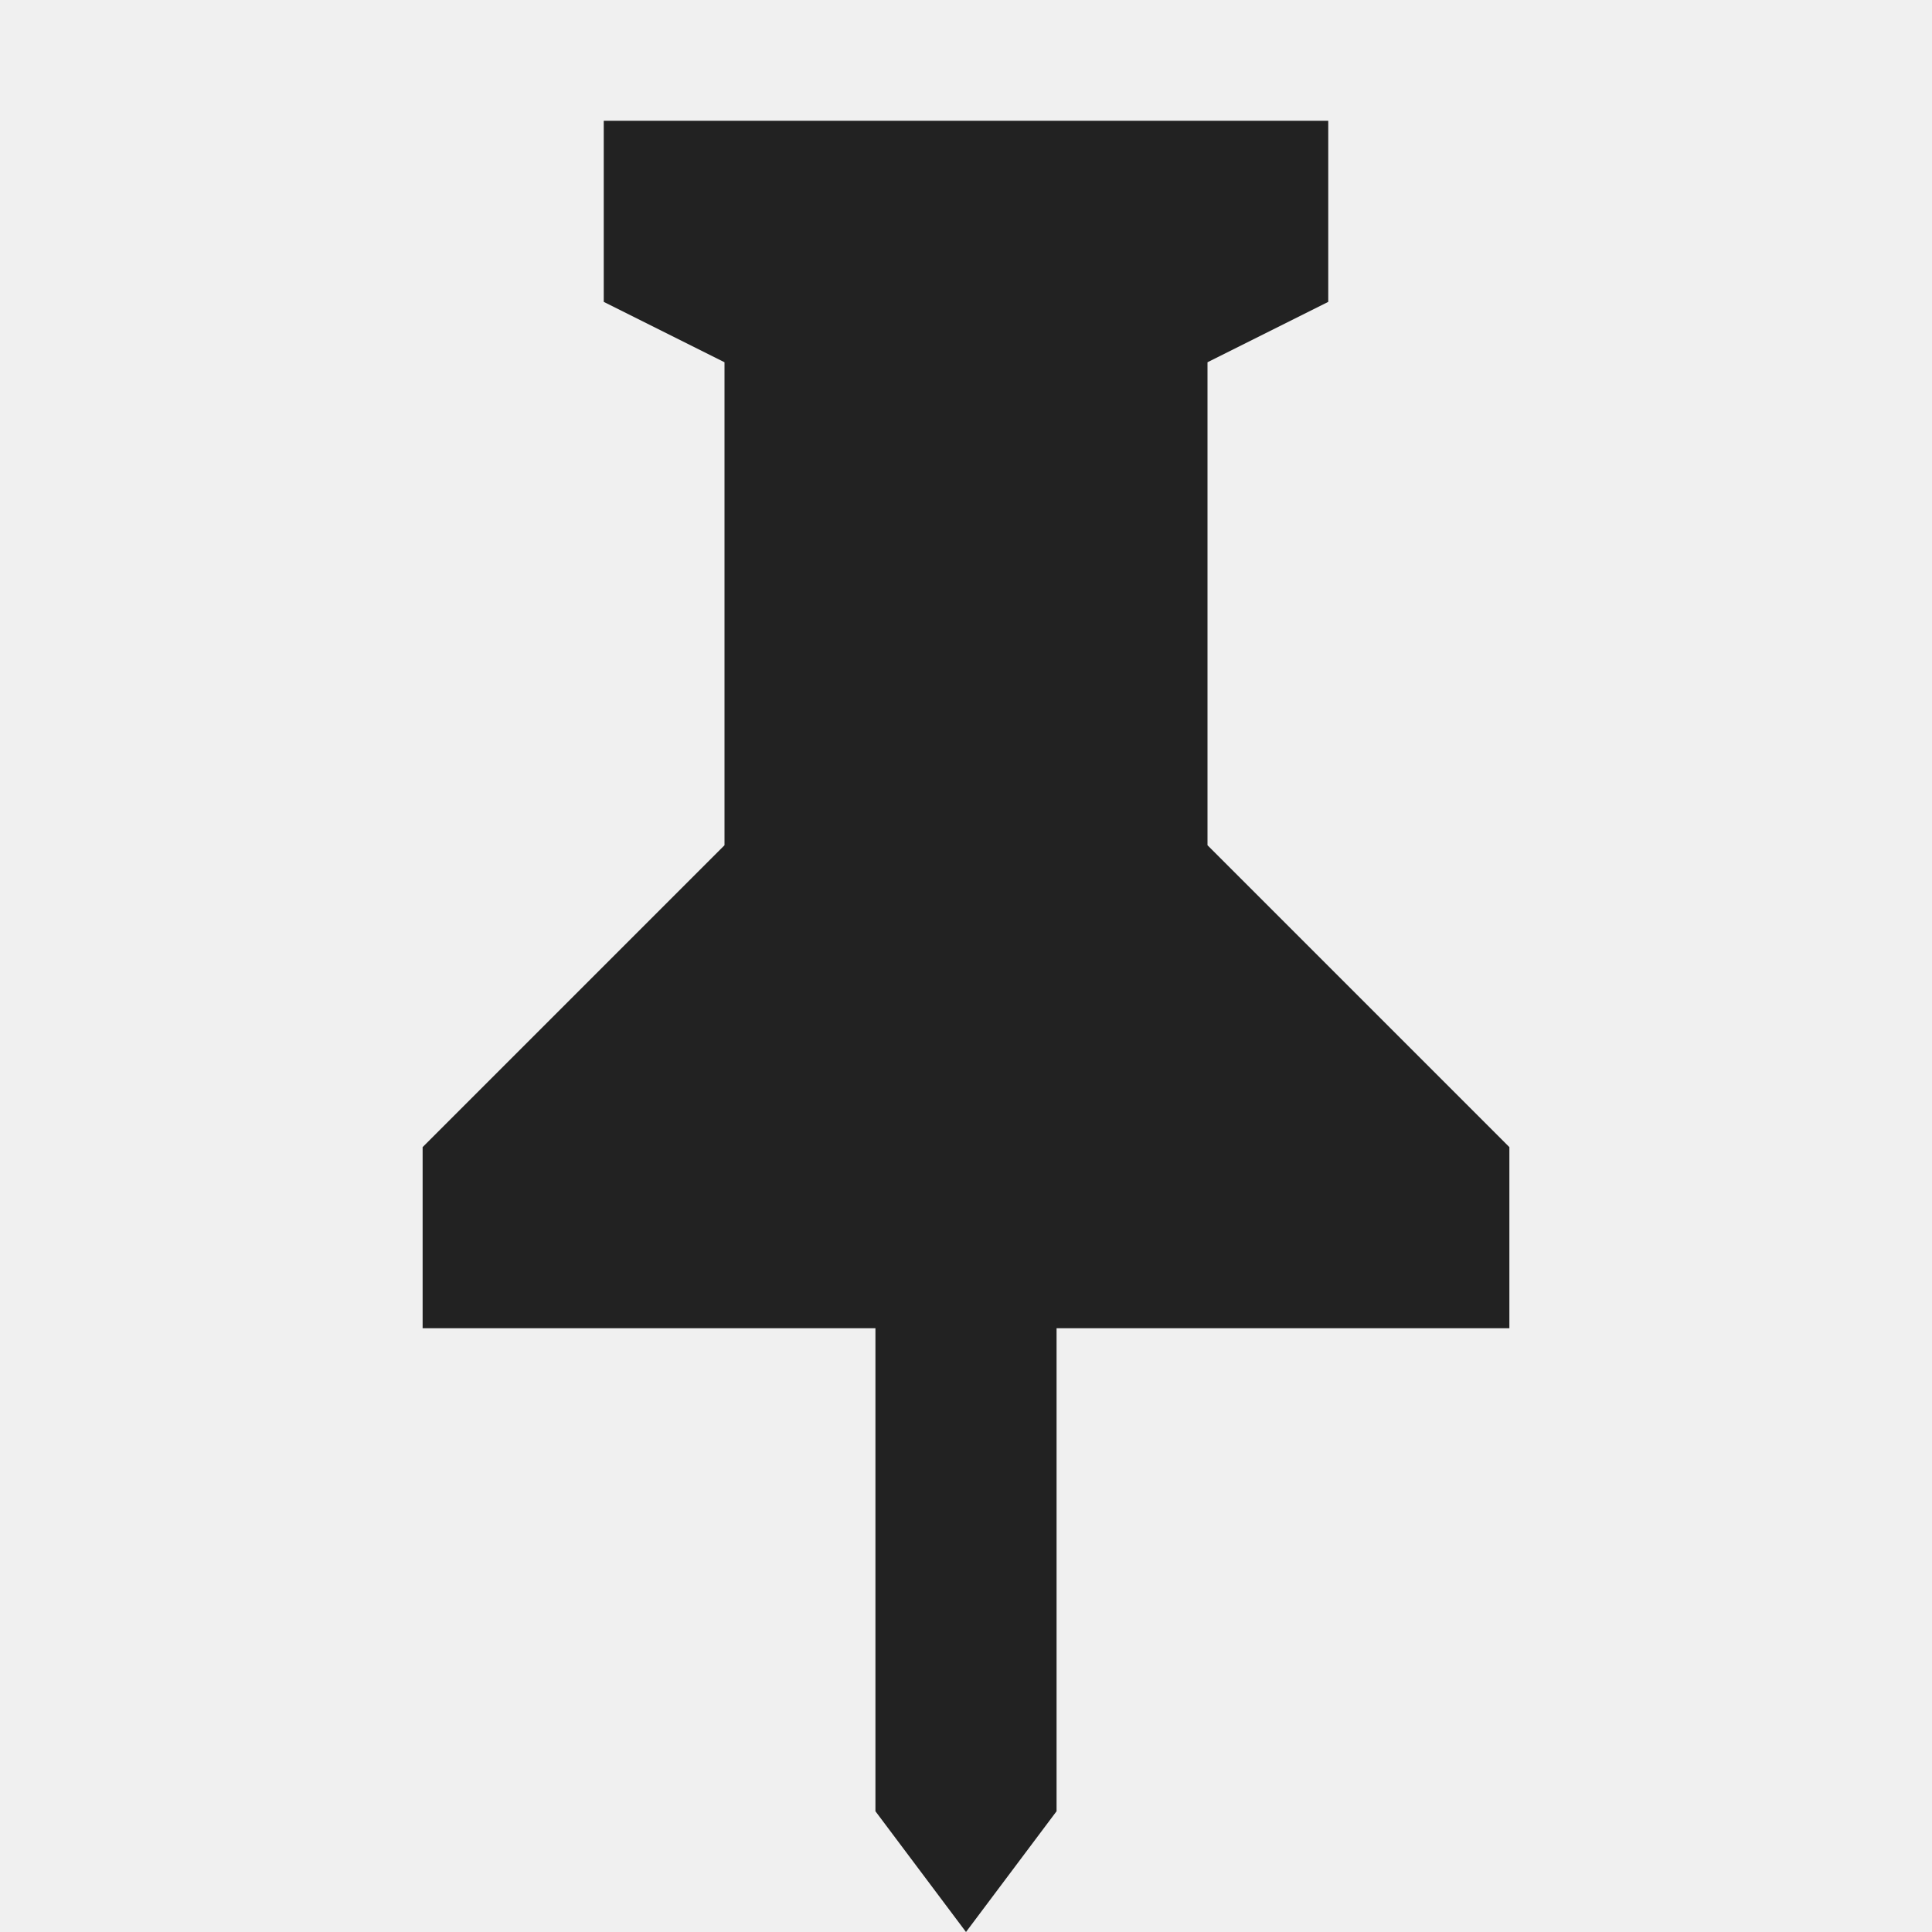
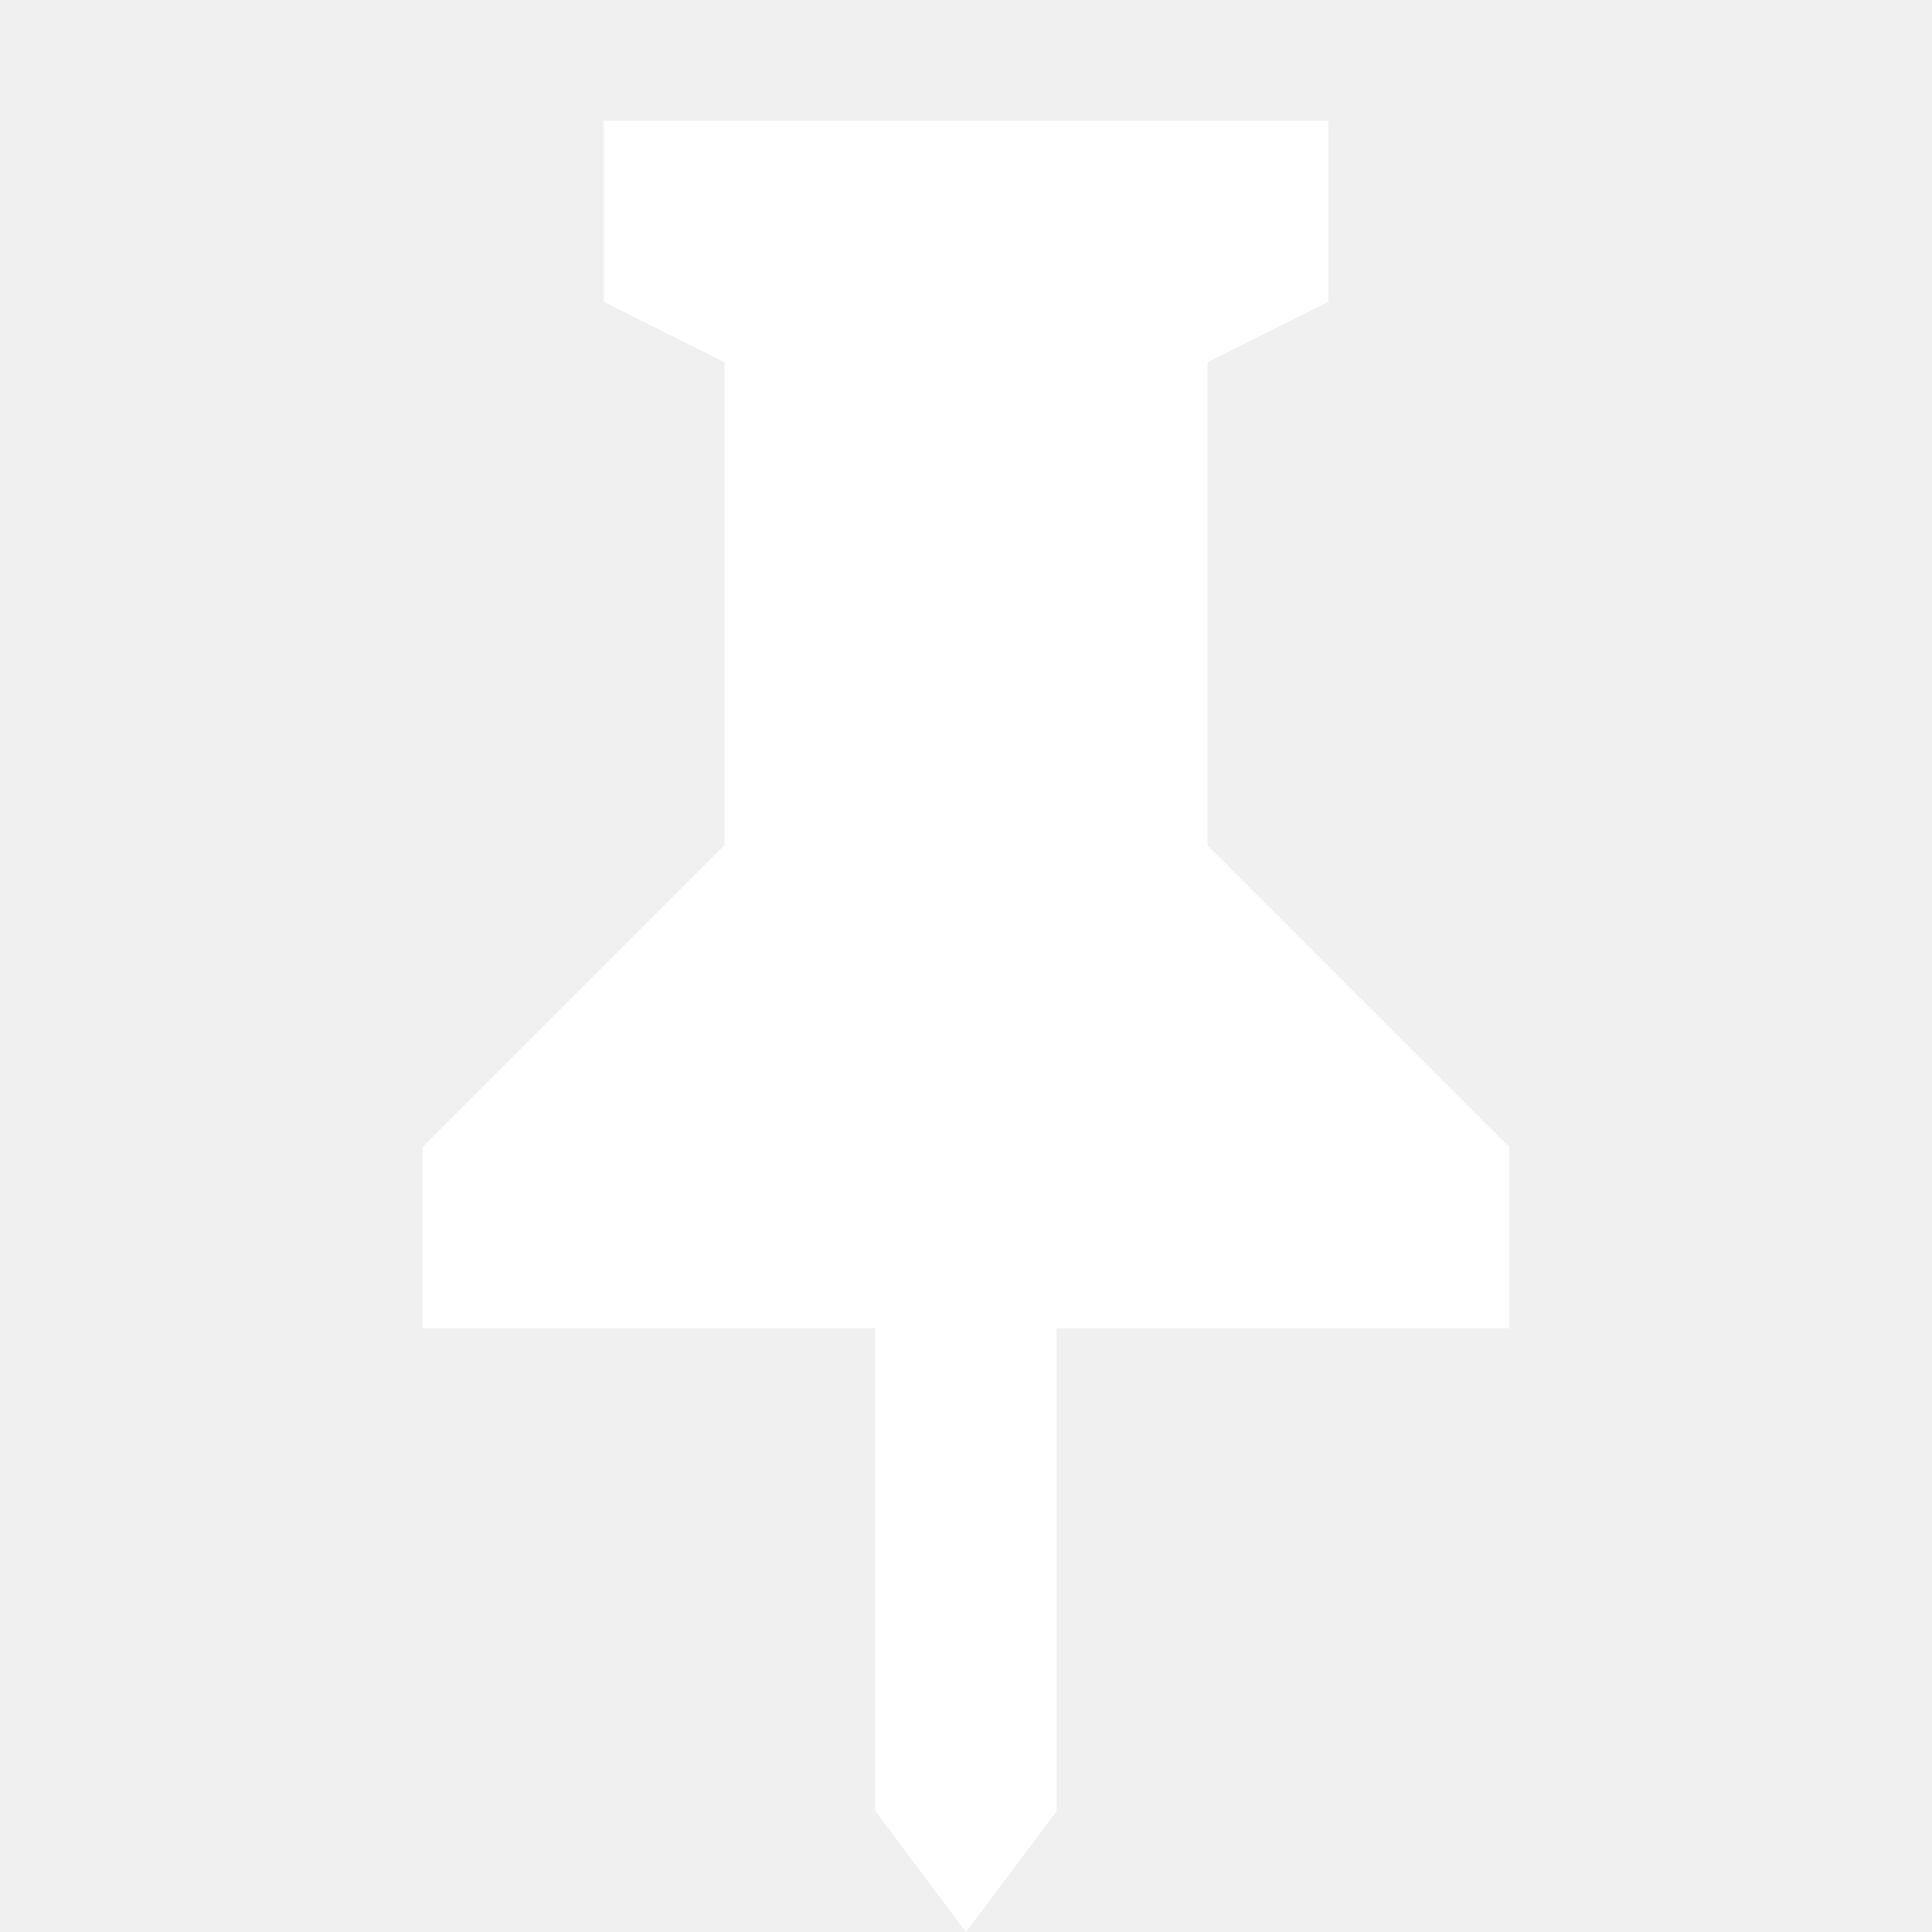
<svg xmlns="http://www.w3.org/2000/svg" width="16" height="16" viewBox="0 0 16 16">
-   <path fill="#222" fill-rule="evenodd" d="M5 1h6v1.5l-1 .5v4l2.5 2.5V11H8.75v4L8 16l-.75-1v-4H3.5V9.5L6 7V3l-1-.5z" />
+   <path fill="#fff" fill-rule="evenodd" d="M5 1h6v1.5l-1 .5v4l2.5 2.5V11H8.75v4L8 16l-.75-1v-4H3.5V9.5L6 7V3l-1-.5z" />
</svg>
